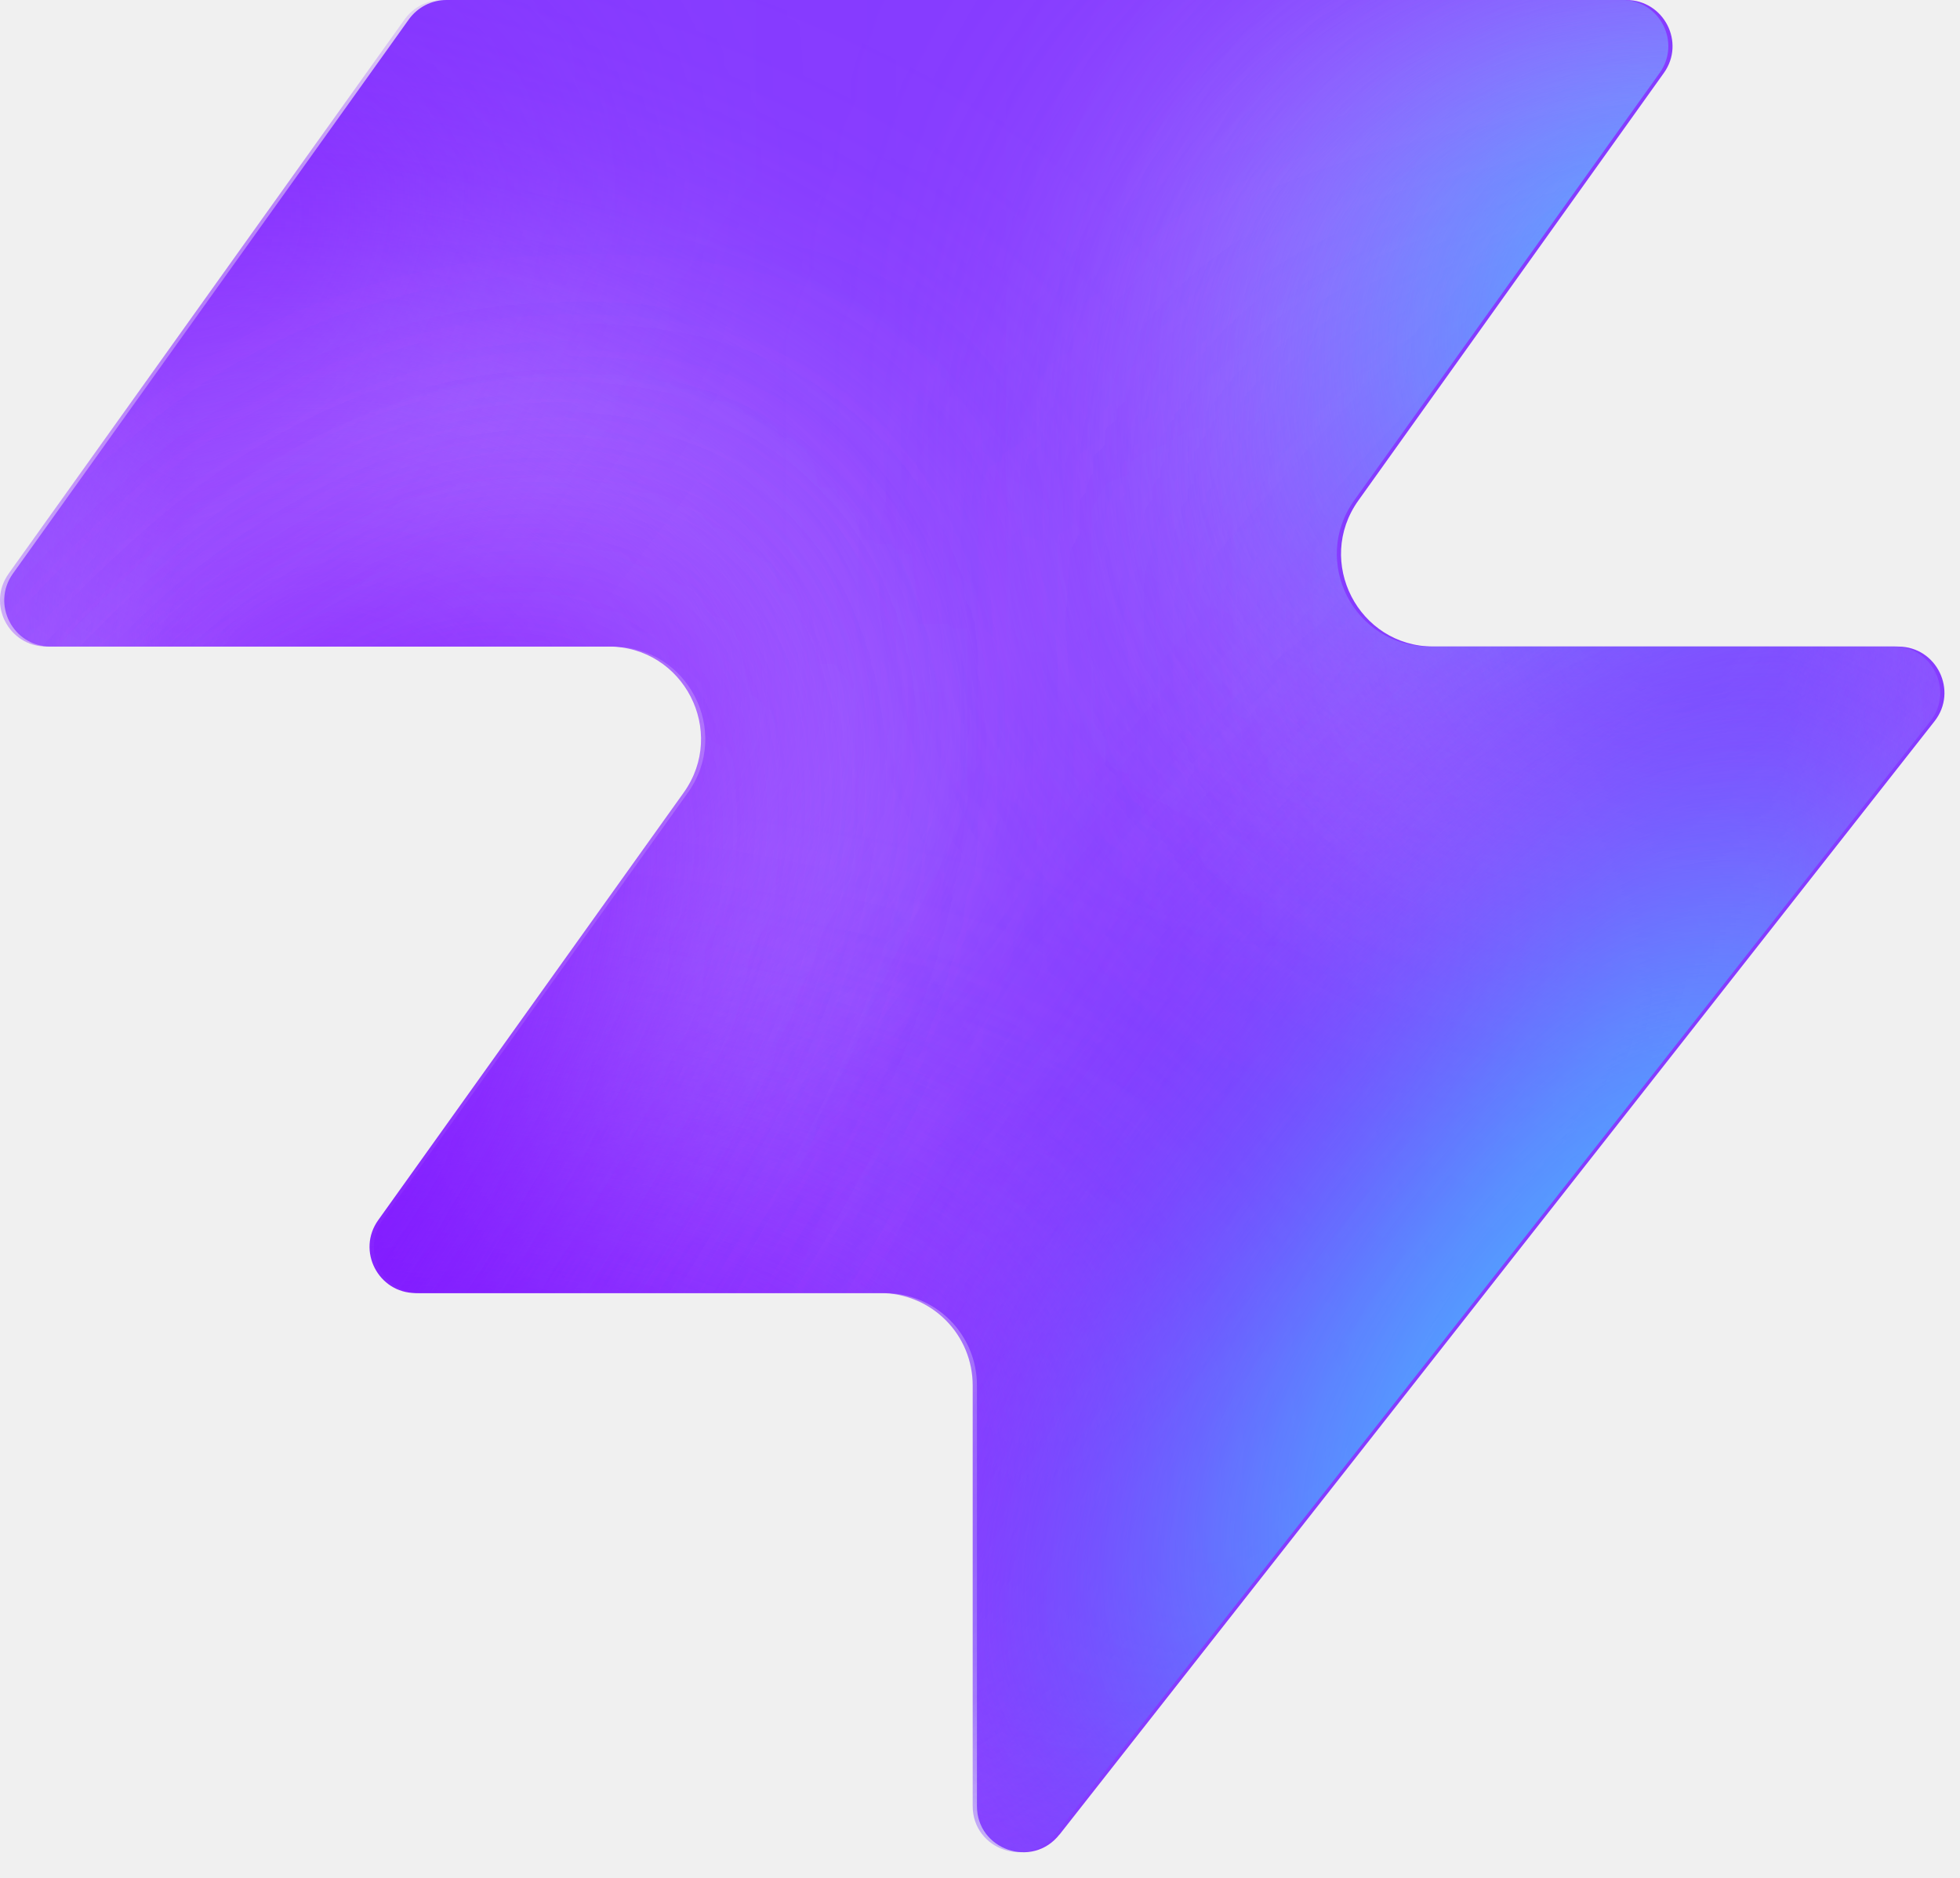
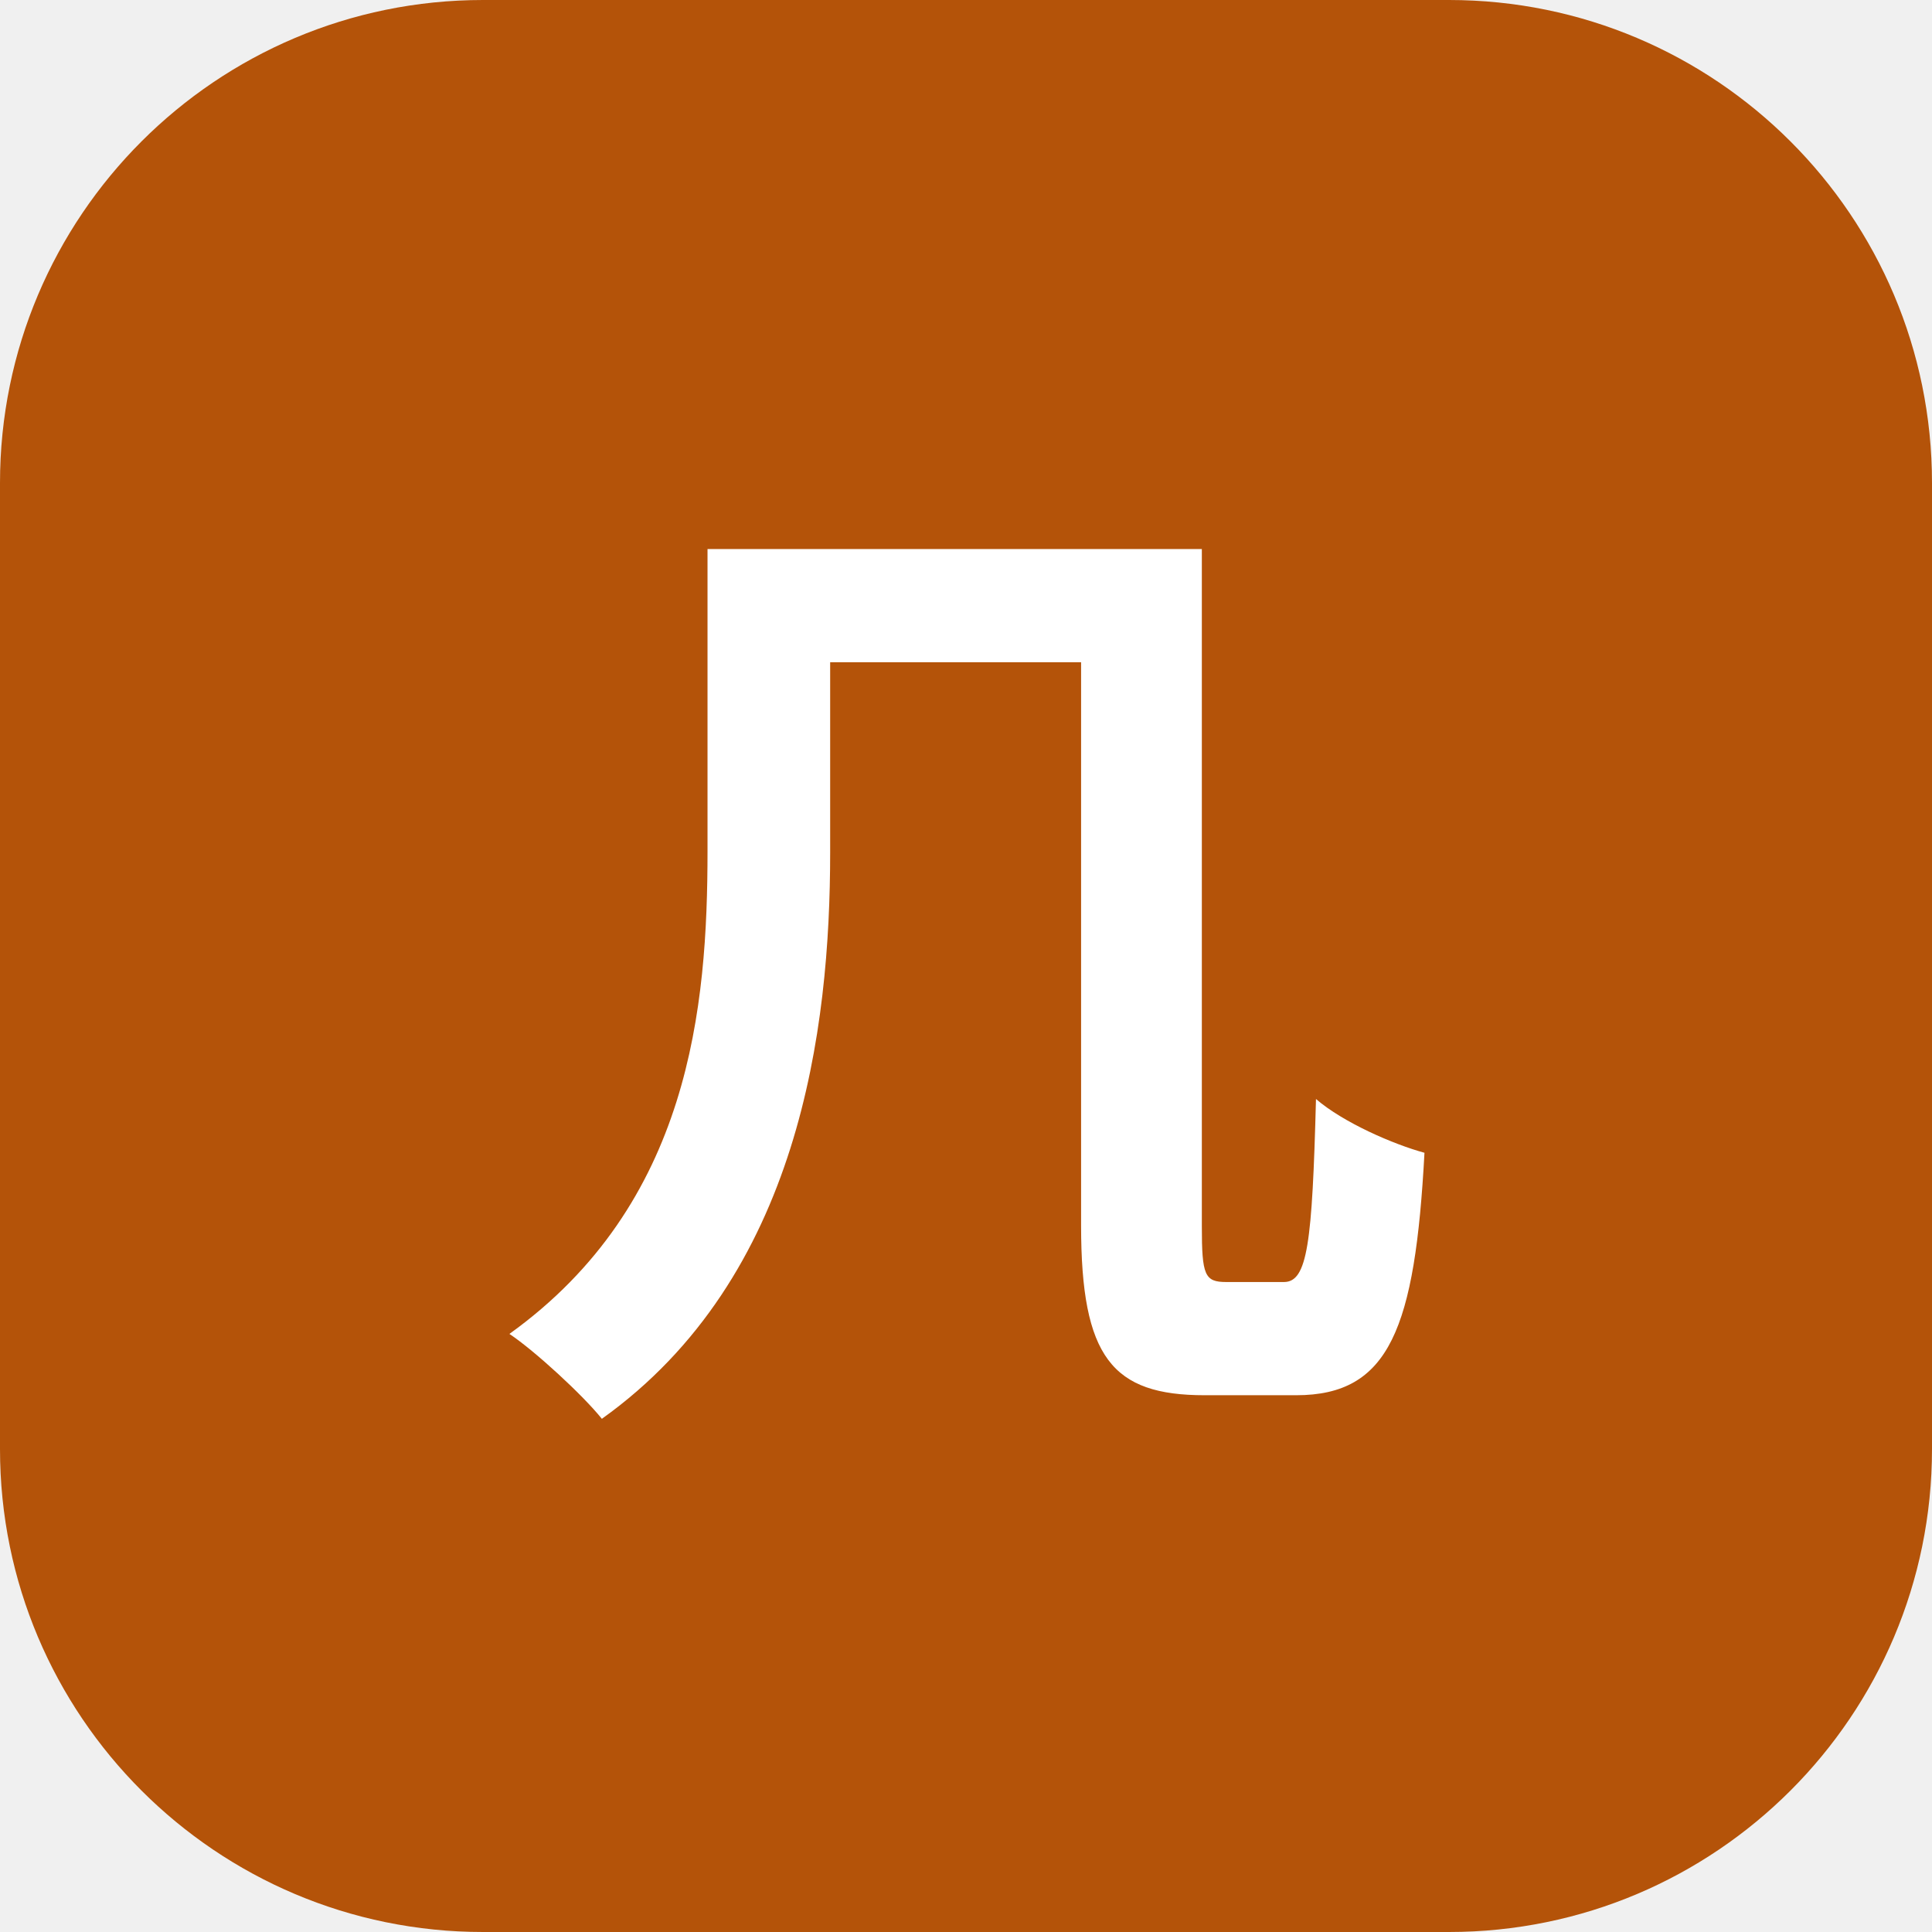
- <svg xmlns="http://www.w3.org/2000/svg" width="48" height="46" fill="none" viewBox="0 0 48 46">
-   <path fill="#863bff" d="M25.946 44.938c-.664.845-2.021.375-2.021-.698V33.937a2.26 2.26 0 0 0-2.262-2.262H10.287c-.92 0-1.456-1.04-.92-1.788l7.48-10.471c1.07-1.497 0-3.578-1.842-3.578H1.237c-.92 0-1.456-1.04-.92-1.788L10.013.474c.214-.297.556-.474.92-.474h28.894c.92 0 1.456 1.04.92 1.788l-7.48 10.471c-1.07 1.498 0 3.579 1.842 3.579h11.377c.943 0 1.473 1.088.89 1.83L25.947 44.94z" style="fill:#863bff;fill:color(display-p3 .525 .23 1);fill-opacity:1" />
-   <mask id="a" width="48" height="46" x="0" y="0" maskUnits="userSpaceOnUse" style="mask-type:alpha">
-     <path fill="#000" d="M25.842 44.938c-.664.844-2.021.375-2.021-.698V33.937a2.26 2.26 0 0 0-2.262-2.262H10.183c-.92 0-1.456-1.04-.92-1.788l7.48-10.471c1.07-1.498 0-3.579-1.842-3.579H1.133c-.92 0-1.456-1.04-.92-1.787L9.91.473c.214-.297.556-.474.92-.474h28.894c.92 0 1.456 1.04.92 1.788l-7.48 10.471c-1.07 1.498 0 3.578 1.842 3.578h11.377c.943 0 1.473 1.088.89 1.832L25.843 44.94z" style="fill:#000;fill-opacity:1" />
-   </mask>
-   <g mask="url(#a)">
-     <g filter="url(#b)">
-       <ellipse cx="5.508" cy="14.704" fill="#ede6ff" rx="5.508" ry="14.704" style="fill:#ede6ff;fill:color(display-p3 .927 .903 1);fill-opacity:1" transform="matrix(.00324 1 1 -.00324 -4.47 31.516)" />
-     </g>
-     <g filter="url(#c)">
-       <ellipse cx="10.399" cy="29.851" fill="#ede6ff" rx="10.399" ry="29.851" style="fill:#ede6ff;fill:color(display-p3 .927 .903 1);fill-opacity:1" transform="matrix(.00324 1 1 -.00324 -39.328 7.883)" />
-     </g>
-     <g filter="url(#d)">
-       <ellipse cx="5.508" cy="30.487" fill="#7e14ff" rx="5.508" ry="30.487" style="fill:#7e14ff;fill:color(display-p3 .492 .077 1);fill-opacity:1" transform="rotate(89.814 -25.913 -14.639)scale(1 -1)" />
-     </g>
-     <g filter="url(#e)">
-       <ellipse cx="5.508" cy="30.599" fill="#7e14ff" rx="5.508" ry="30.599" style="fill:#7e14ff;fill:color(display-p3 .492 .077 1);fill-opacity:1" transform="rotate(89.814 -32.644 -3.334)scale(1 -1)" />
-     </g>
-     <g filter="url(#f)">
-       <ellipse cx="5.508" cy="30.599" fill="#7e14ff" rx="5.508" ry="30.599" style="fill:#7e14ff;fill:color(display-p3 .492 .077 1);fill-opacity:1" transform="matrix(.00324 1 1 -.00324 -34.34 30.47)" />
-     </g>
-     <g filter="url(#g)">
-       <ellipse cx="14.072" cy="22.078" fill="#ede6ff" rx="14.072" ry="22.078" style="fill:#ede6ff;fill:color(display-p3 .927 .903 1);fill-opacity:1" transform="rotate(93.35 24.506 48.493)scale(-1 1)" />
-     </g>
-     <g filter="url(#h)">
-       <ellipse cx="3.47" cy="21.501" fill="#7e14ff" rx="3.47" ry="21.501" style="fill:#7e14ff;fill:color(display-p3 .492 .077 1);fill-opacity:1" transform="rotate(89.009 28.708 47.59)scale(-1 1)" />
-     </g>
-     <g filter="url(#i)">
-       <ellipse cx="3.47" cy="21.501" fill="#7e14ff" rx="3.47" ry="21.501" style="fill:#7e14ff;fill:color(display-p3 .492 .077 1);fill-opacity:1" transform="rotate(89.009 28.708 47.59)scale(-1 1)" />
-     </g>
-     <g filter="url(#j)">
-       <ellipse cx=".387" cy="8.972" fill="#7e14ff" rx="4.407" ry="29.108" style="fill:#7e14ff;fill:color(display-p3 .492 .077 1);fill-opacity:1" transform="rotate(39.51 .387 8.972)" />
-     </g>
-     <g filter="url(#k)">
-       <ellipse cx="47.523" cy="-6.092" fill="#7e14ff" rx="4.407" ry="29.108" style="fill:#7e14ff;fill:color(display-p3 .492 .077 1);fill-opacity:1" transform="rotate(37.892 47.523 -6.092)" />
-     </g>
-     <g filter="url(#l)">
-       <ellipse cx="41.412" cy="6.333" fill="#47bfff" rx="5.971" ry="9.665" style="fill:#47bfff;fill:color(display-p3 .28 .748 1);fill-opacity:1" transform="rotate(37.892 41.412 6.333)" />
-     </g>
-     <g filter="url(#m)">
-       <ellipse cx="-1.879" cy="38.332" fill="#7e14ff" rx="4.407" ry="29.108" style="fill:#7e14ff;fill:color(display-p3 .492 .077 1);fill-opacity:1" transform="rotate(37.892 -1.88 38.332)" />
-     </g>
-     <g filter="url(#n)">
-       <ellipse cx="-1.879" cy="38.332" fill="#7e14ff" rx="4.407" ry="29.108" style="fill:#7e14ff;fill:color(display-p3 .492 .077 1);fill-opacity:1" transform="rotate(37.892 -1.88 38.332)" />
-     </g>
-     <g filter="url(#o)">
-       <ellipse cx="35.651" cy="29.907" fill="#7e14ff" rx="4.407" ry="29.108" style="fill:#7e14ff;fill:color(display-p3 .492 .077 1);fill-opacity:1" transform="rotate(37.892 35.651 29.907)" />
-     </g>
-     <g filter="url(#p)">
-       <ellipse cx="38.418" cy="32.4" fill="#47bfff" rx="5.971" ry="15.297" style="fill:#47bfff;fill:color(display-p3 .28 .748 1);fill-opacity:1" transform="rotate(37.892 38.418 32.4)" />
-     </g>
-   </g>
-   <defs>
-     <filter id="b" width="60.045" height="41.654" x="-19.77" y="16.149" color-interpolation-filters="sRGB" filterUnits="userSpaceOnUse">
-       <feFlood flood-opacity="0" result="BackgroundImageFix" />
-       <feBlend in="SourceGraphic" in2="BackgroundImageFix" result="shape" />
-       <feGaussianBlur result="effect1_foregroundBlur_2002_17158" stdDeviation="7.659" />
-     </filter>
-     <filter id="c" width="90.34" height="51.437" x="-54.613" y="-7.533" color-interpolation-filters="sRGB" filterUnits="userSpaceOnUse">
-       <feFlood flood-opacity="0" result="BackgroundImageFix" />
-       <feBlend in="SourceGraphic" in2="BackgroundImageFix" result="shape" />
-       <feGaussianBlur result="effect1_foregroundBlur_2002_17158" stdDeviation="7.659" />
-     </filter>
-     <filter id="d" width="79.355" height="29.4" x="-49.64" y="2.03" color-interpolation-filters="sRGB" filterUnits="userSpaceOnUse">
-       <feFlood flood-opacity="0" result="BackgroundImageFix" />
-       <feBlend in="SourceGraphic" in2="BackgroundImageFix" result="shape" />
-       <feGaussianBlur result="effect1_foregroundBlur_2002_17158" stdDeviation="4.596" />
-     </filter>
-     <filter id="e" width="79.579" height="29.4" x="-45.045" y="20.029" color-interpolation-filters="sRGB" filterUnits="userSpaceOnUse">
-       <feFlood flood-opacity="0" result="BackgroundImageFix" />
-       <feBlend in="SourceGraphic" in2="BackgroundImageFix" result="shape" />
-       <feGaussianBlur result="effect1_foregroundBlur_2002_17158" stdDeviation="4.596" />
-     </filter>
-     <filter id="f" width="79.579" height="29.4" x="-43.513" y="21.178" color-interpolation-filters="sRGB" filterUnits="userSpaceOnUse">
-       <feFlood flood-opacity="0" result="BackgroundImageFix" />
-       <feBlend in="SourceGraphic" in2="BackgroundImageFix" result="shape" />
-       <feGaussianBlur result="effect1_foregroundBlur_2002_17158" stdDeviation="4.596" />
-     </filter>
-     <filter id="g" width="74.749" height="58.852" x="15.756" y="-17.901" color-interpolation-filters="sRGB" filterUnits="userSpaceOnUse">
-       <feFlood flood-opacity="0" result="BackgroundImageFix" />
-       <feBlend in="SourceGraphic" in2="BackgroundImageFix" result="shape" />
-       <feGaussianBlur result="effect1_foregroundBlur_2002_17158" stdDeviation="7.659" />
-     </filter>
-     <filter id="h" width="61.377" height="25.362" x="23.548" y="2.284" color-interpolation-filters="sRGB" filterUnits="userSpaceOnUse">
-       <feFlood flood-opacity="0" result="BackgroundImageFix" />
-       <feBlend in="SourceGraphic" in2="BackgroundImageFix" result="shape" />
-       <feGaussianBlur result="effect1_foregroundBlur_2002_17158" stdDeviation="4.596" />
-     </filter>
-     <filter id="i" width="61.377" height="25.362" x="23.548" y="2.284" color-interpolation-filters="sRGB" filterUnits="userSpaceOnUse">
-       <feFlood flood-opacity="0" result="BackgroundImageFix" />
-       <feBlend in="SourceGraphic" in2="BackgroundImageFix" result="shape" />
-       <feGaussianBlur result="effect1_foregroundBlur_2002_17158" stdDeviation="4.596" />
-     </filter>
-     <filter id="j" width="56.045" height="63.649" x="-27.636" y="-22.853" color-interpolation-filters="sRGB" filterUnits="userSpaceOnUse">
-       <feFlood flood-opacity="0" result="BackgroundImageFix" />
-       <feBlend in="SourceGraphic" in2="BackgroundImageFix" result="shape" />
-       <feGaussianBlur result="effect1_foregroundBlur_2002_17158" stdDeviation="4.596" />
-     </filter>
-     <filter id="k" width="54.814" height="64.646" x="20.116" y="-38.415" color-interpolation-filters="sRGB" filterUnits="userSpaceOnUse">
-       <feFlood flood-opacity="0" result="BackgroundImageFix" />
-       <feBlend in="SourceGraphic" in2="BackgroundImageFix" result="shape" />
-       <feGaussianBlur result="effect1_foregroundBlur_2002_17158" stdDeviation="4.596" />
-     </filter>
-     <filter id="l" width="33.541" height="35.313" x="24.641" y="-11.323" color-interpolation-filters="sRGB" filterUnits="userSpaceOnUse">
-       <feFlood flood-opacity="0" result="BackgroundImageFix" />
-       <feBlend in="SourceGraphic" in2="BackgroundImageFix" result="shape" />
-       <feGaussianBlur result="effect1_foregroundBlur_2002_17158" stdDeviation="4.596" />
-     </filter>
-     <filter id="m" width="54.814" height="64.646" x="-29.286" y="6.009" color-interpolation-filters="sRGB" filterUnits="userSpaceOnUse">
-       <feFlood flood-opacity="0" result="BackgroundImageFix" />
-       <feBlend in="SourceGraphic" in2="BackgroundImageFix" result="shape" />
-       <feGaussianBlur result="effect1_foregroundBlur_2002_17158" stdDeviation="4.596" />
-     </filter>
-     <filter id="n" width="54.814" height="64.646" x="-29.286" y="6.009" color-interpolation-filters="sRGB" filterUnits="userSpaceOnUse">
-       <feFlood flood-opacity="0" result="BackgroundImageFix" />
-       <feBlend in="SourceGraphic" in2="BackgroundImageFix" result="shape" />
-       <feGaussianBlur result="effect1_foregroundBlur_2002_17158" stdDeviation="4.596" />
-     </filter>
-     <filter id="o" width="54.814" height="64.646" x="8.244" y="-2.416" color-interpolation-filters="sRGB" filterUnits="userSpaceOnUse">
-       <feFlood flood-opacity="0" result="BackgroundImageFix" />
-       <feBlend in="SourceGraphic" in2="BackgroundImageFix" result="shape" />
-       <feGaussianBlur result="effect1_foregroundBlur_2002_17158" stdDeviation="4.596" />
-     </filter>
-     <filter id="p" width="39.409" height="43.623" x="18.713" y="10.588" color-interpolation-filters="sRGB" filterUnits="userSpaceOnUse">
-       <feFlood flood-opacity="0" result="BackgroundImageFix" />
-       <feBlend in="SourceGraphic" in2="BackgroundImageFix" result="shape" />
-       <feGaussianBlur result="effect1_foregroundBlur_2002_17158" stdDeviation="4.596" />
-     </filter>
-   </defs>
+ <svg xmlns="http://www.w3.org/2000/svg" viewBox="0 0 32 32" fill="none">
+   <rect width="32" height="32" rx="8" fill="#b45309" />
+   <text x="16" y="22" text-anchor="middle" font-size="16" font-family="system-ui, sans-serif" font-weight="600" fill="#fff">几</text>
</svg>
